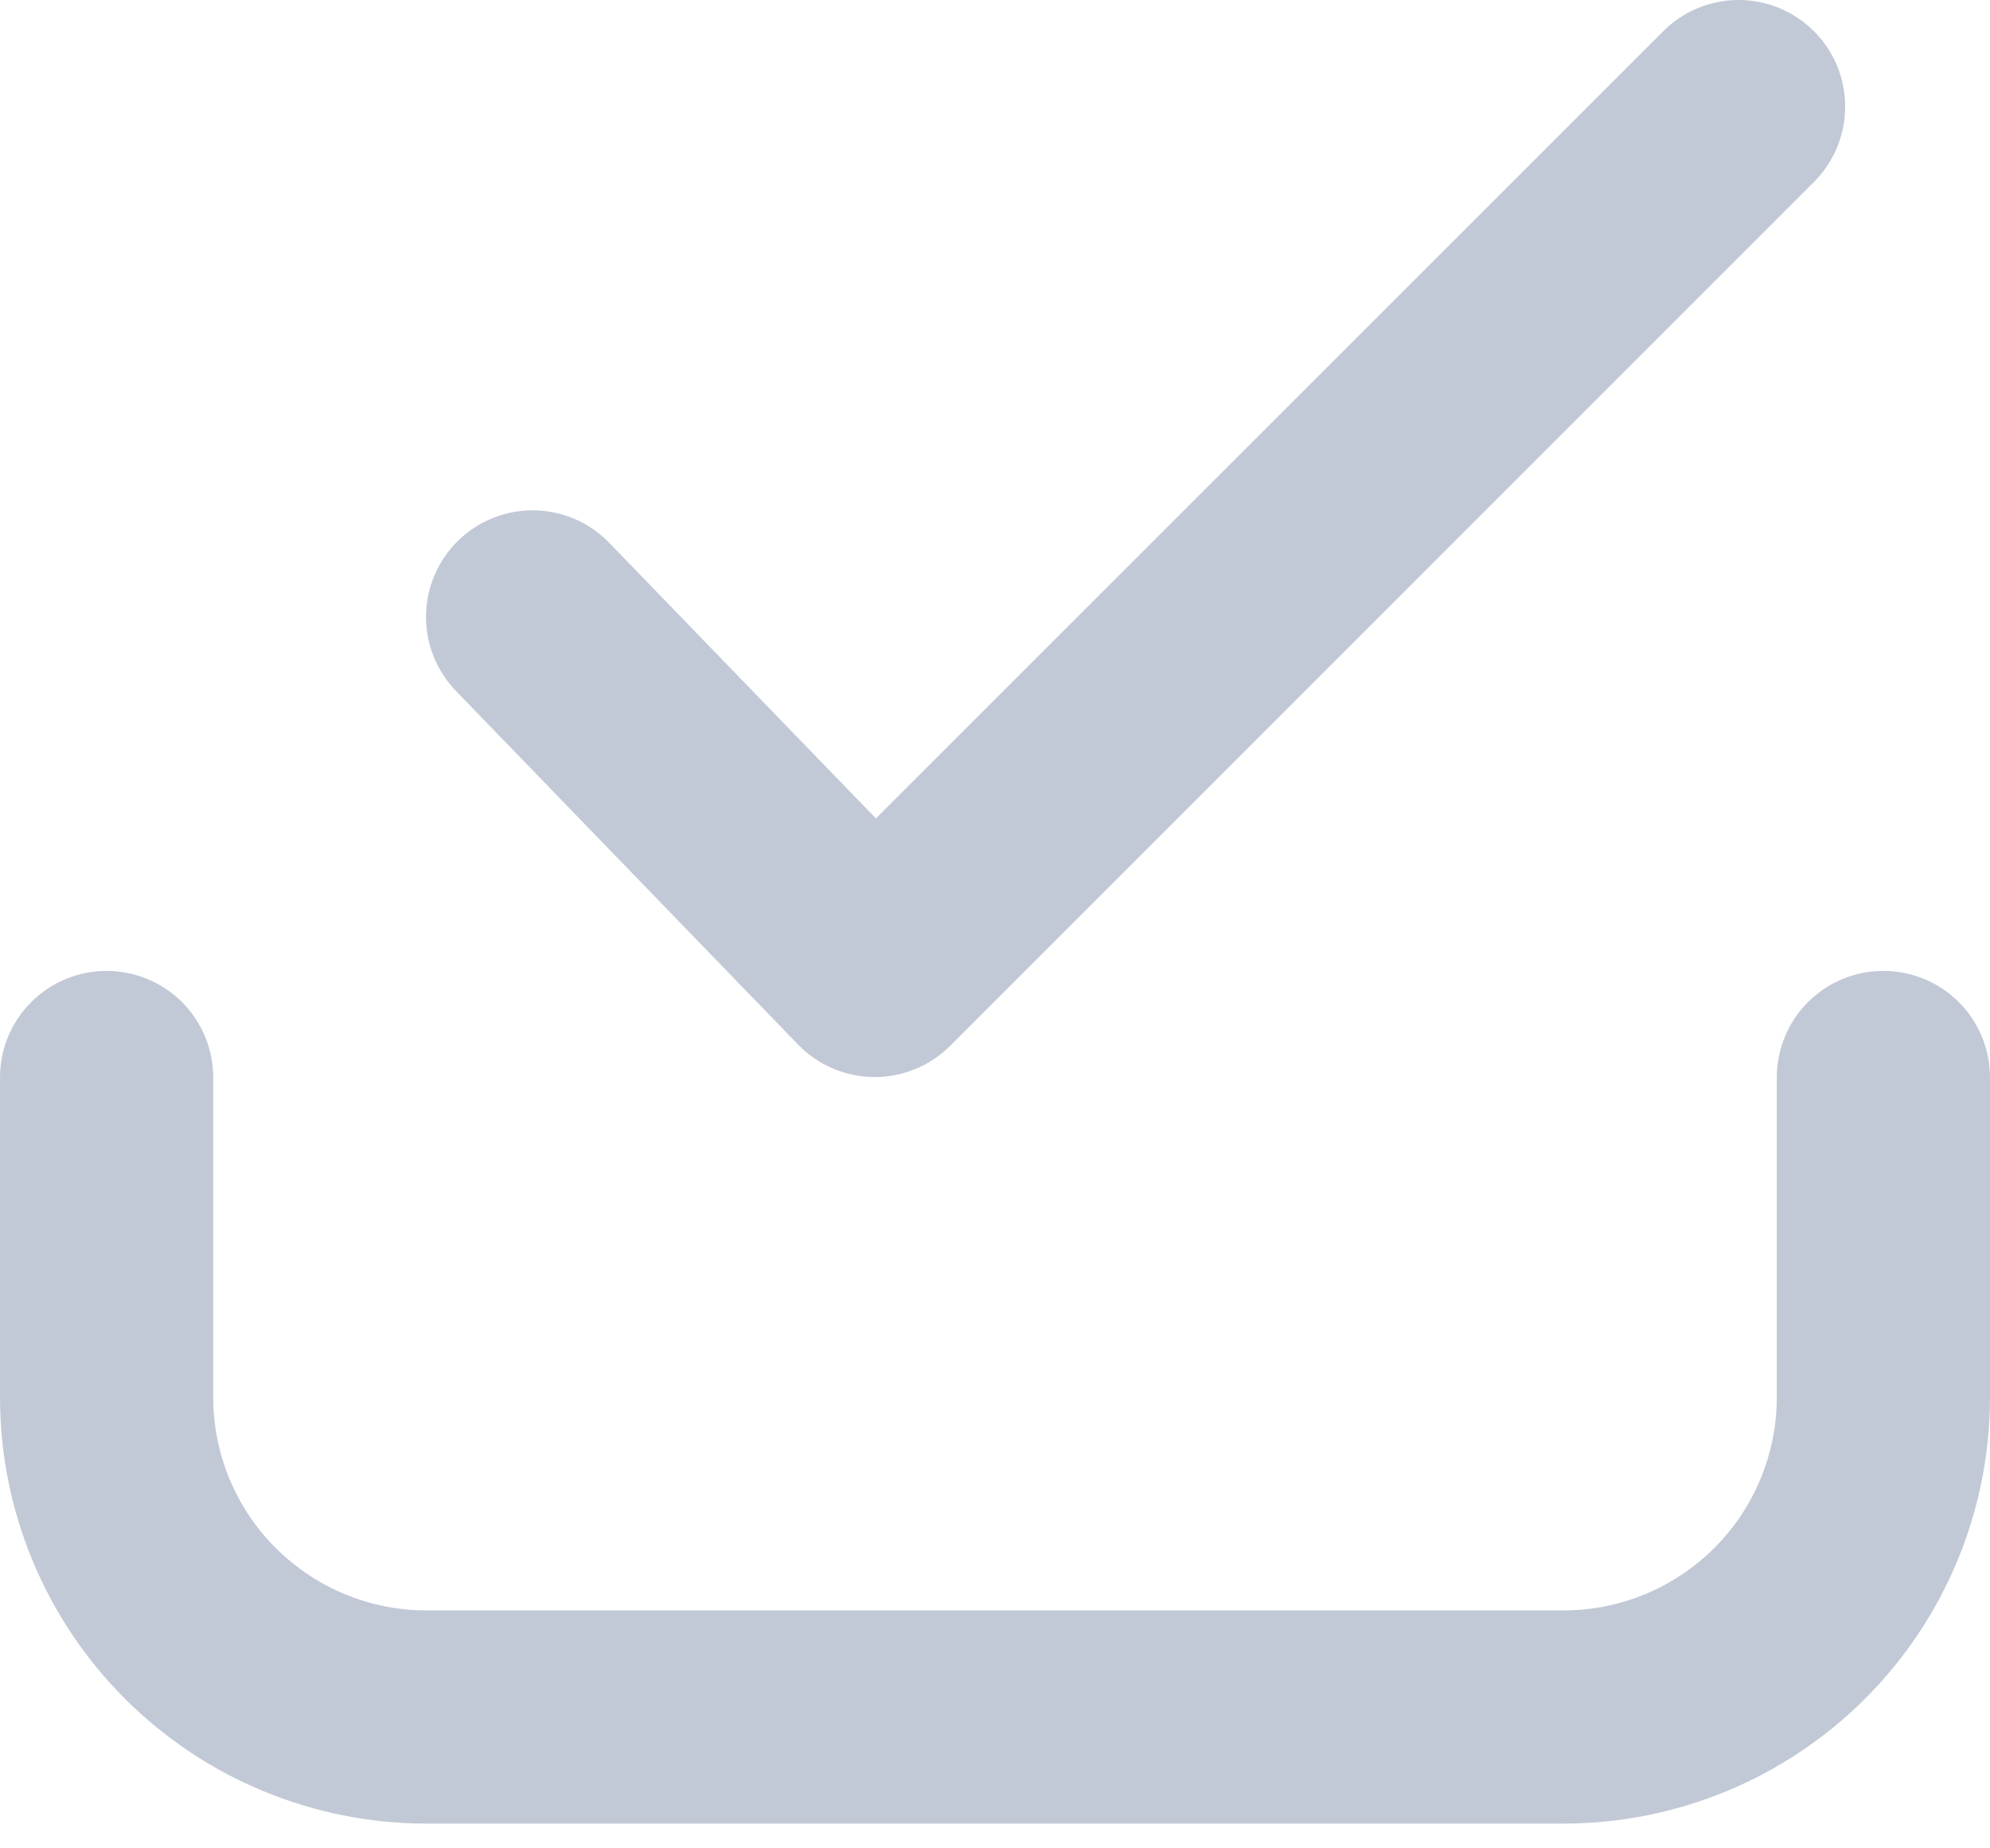
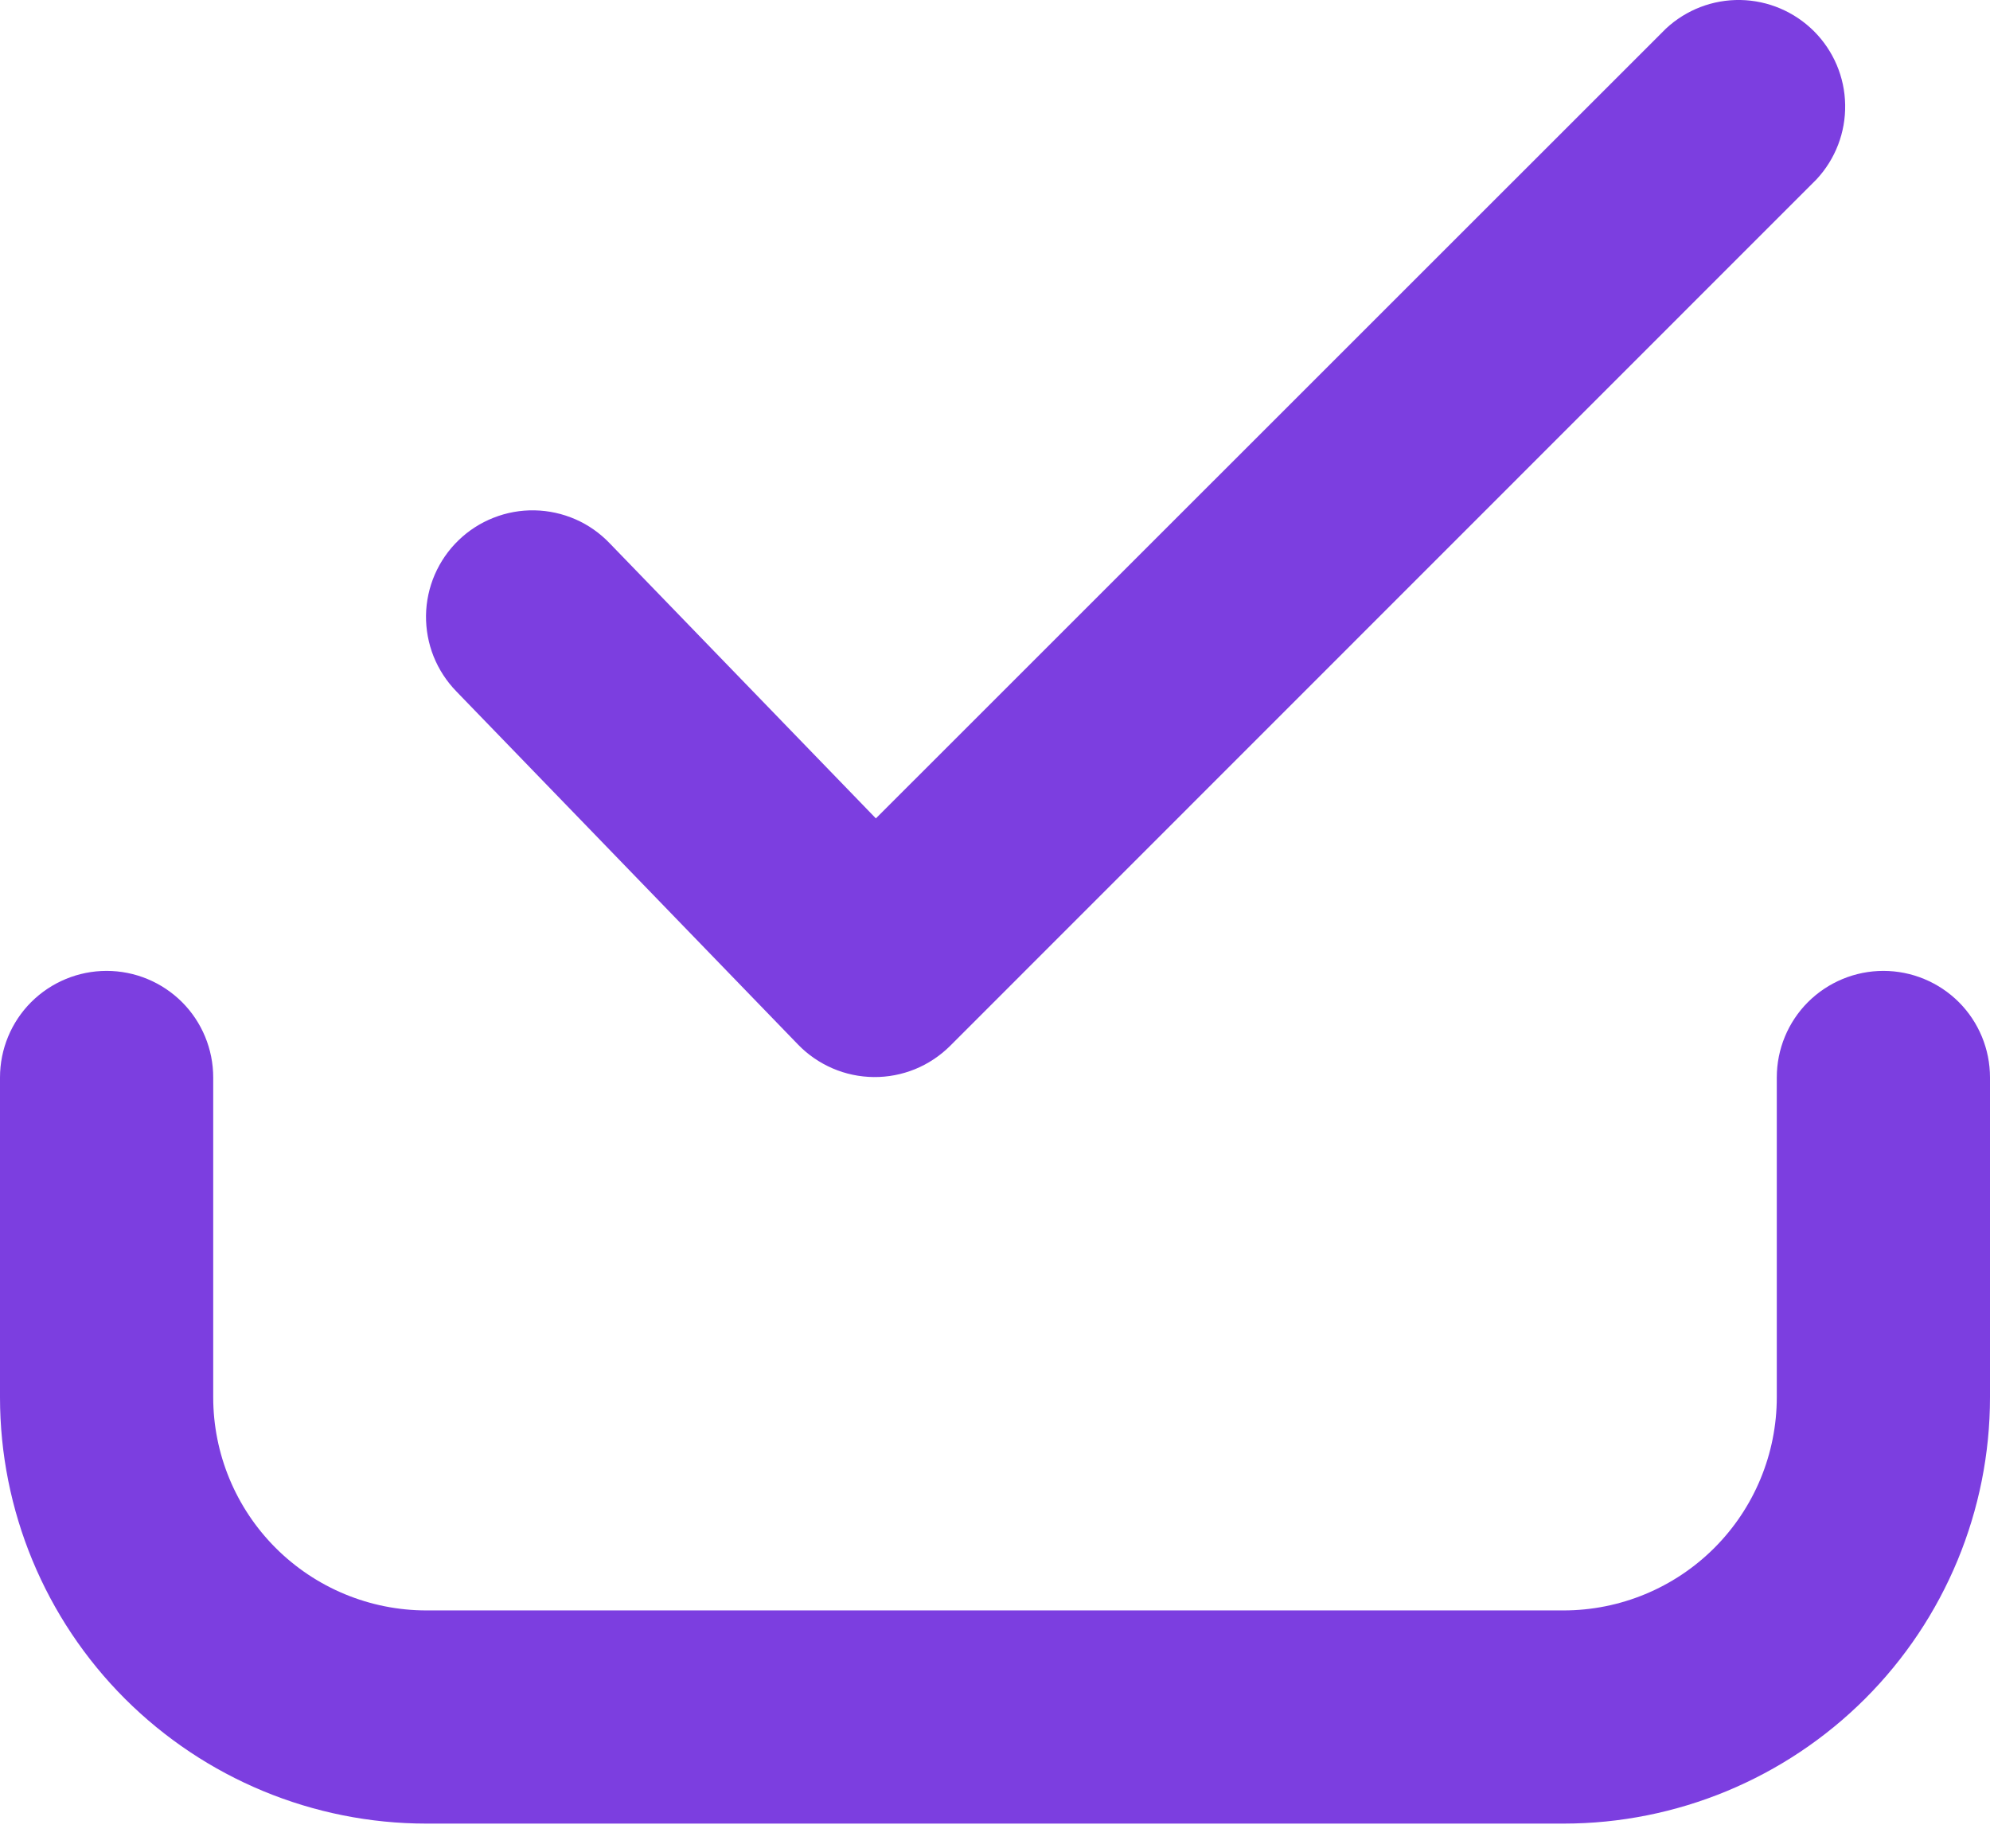
<svg xmlns="http://www.w3.org/2000/svg" width="28" height="26" viewBox="0 0 28 26" fill="none">
-   <path id="Vector" fill-rule="evenodd" clip-rule="evenodd" d="M25.56 2.523C25.825 2.238 25.969 1.862 25.962 1.474C25.956 1.085 25.798 0.714 25.523 0.439C25.248 0.165 24.878 0.007 24.489 0C24.1 -0.007 23.724 0.138 23.44 0.403L12.324 11.517L8.578 7.645C8.441 7.502 8.278 7.387 8.097 7.308C7.916 7.229 7.721 7.186 7.523 7.182C7.326 7.178 7.129 7.213 6.945 7.286C6.761 7.358 6.593 7.466 6.451 7.604C6.309 7.741 6.196 7.905 6.117 8.087C6.039 8.268 5.997 8.463 5.994 8.661C5.992 8.859 6.028 9.055 6.101 9.238C6.175 9.422 6.284 9.589 6.422 9.731L11.228 14.699C11.366 14.842 11.532 14.956 11.715 15.035C11.898 15.114 12.095 15.155 12.294 15.157C12.493 15.159 12.691 15.121 12.875 15.046C13.059 14.971 13.227 14.859 13.368 14.719L25.56 2.523ZM3 15.163C3 14.765 2.842 14.383 2.561 14.102C2.279 13.821 1.898 13.663 1.5 13.663C1.102 13.663 0.721 13.821 0.439 14.102C0.158 14.383 5.92805e-09 14.765 0 15.163V19.663C0 21.254 0.632 22.78 1.757 23.905C2.883 25.03 4.409 25.663 6 25.663H22C23.591 25.663 25.117 25.03 26.243 23.905C27.368 22.78 28 21.254 28 19.663V15.163C28 14.765 27.842 14.383 27.561 14.102C27.279 13.821 26.898 13.663 26.5 13.663C26.102 13.663 25.721 13.821 25.439 14.102C25.158 14.383 25 14.765 25 15.163V19.663C25 20.458 24.684 21.221 24.121 21.784C23.559 22.346 22.796 22.663 22 22.663H6C5.204 22.663 4.441 22.346 3.879 21.784C3.316 21.221 3 20.458 3 19.663V15.163Z" fill="hsl(220, 20%, 80%)" />
+   <path id="Vector" fill-rule="evenodd" clip-rule="evenodd" d="M25.56 2.523C25.825 2.238 25.969 1.862 25.962 1.474C25.956 1.085 25.798 0.714 25.523 0.439C25.248 0.165 24.878 0.007 24.489 0C24.1 -0.007 23.724 0.138 23.44 0.403L12.324 11.517L8.578 7.645C8.441 7.502 8.278 7.387 8.097 7.308C7.916 7.229 7.721 7.186 7.523 7.182C7.326 7.178 7.129 7.213 6.945 7.286C6.761 7.358 6.593 7.466 6.451 7.604C6.309 7.741 6.196 7.905 6.117 8.087C6.039 8.268 5.997 8.463 5.994 8.661C5.992 8.859 6.028 9.055 6.101 9.238C6.175 9.422 6.284 9.589 6.422 9.731L11.228 14.699C11.366 14.842 11.532 14.956 11.715 15.035C11.898 15.114 12.095 15.155 12.294 15.157C12.493 15.159 12.691 15.121 12.875 15.046C13.059 14.971 13.227 14.859 13.368 14.719L25.56 2.523ZM3 15.163C3 14.765 2.842 14.383 2.561 14.102C2.279 13.821 1.898 13.663 1.5 13.663C1.102 13.663 0.721 13.821 0.439 14.102C0.158 14.383 5.92805e-09 14.765 0 15.163V19.663C0 21.254 0.632 22.78 1.757 23.905C2.883 25.03 4.409 25.663 6 25.663H22C23.591 25.663 25.117 25.03 26.243 23.905C27.368 22.78 28 21.254 28 19.663V15.163C28 14.765 27.842 14.383 27.561 14.102C27.279 13.821 26.898 13.663 26.5 13.663C26.102 13.663 25.721 13.821 25.439 14.102C25.158 14.383 25 14.765 25 15.163V19.663C25 20.458 24.684 21.221 24.121 21.784C23.559 22.346 22.796 22.663 22 22.663H6C5.204 22.663 4.441 22.346 3.879 21.784C3.316 21.221 3 20.458 3 19.663V15.163Z" fill="hsl(263, 72%, 56%)" />
</svg>
